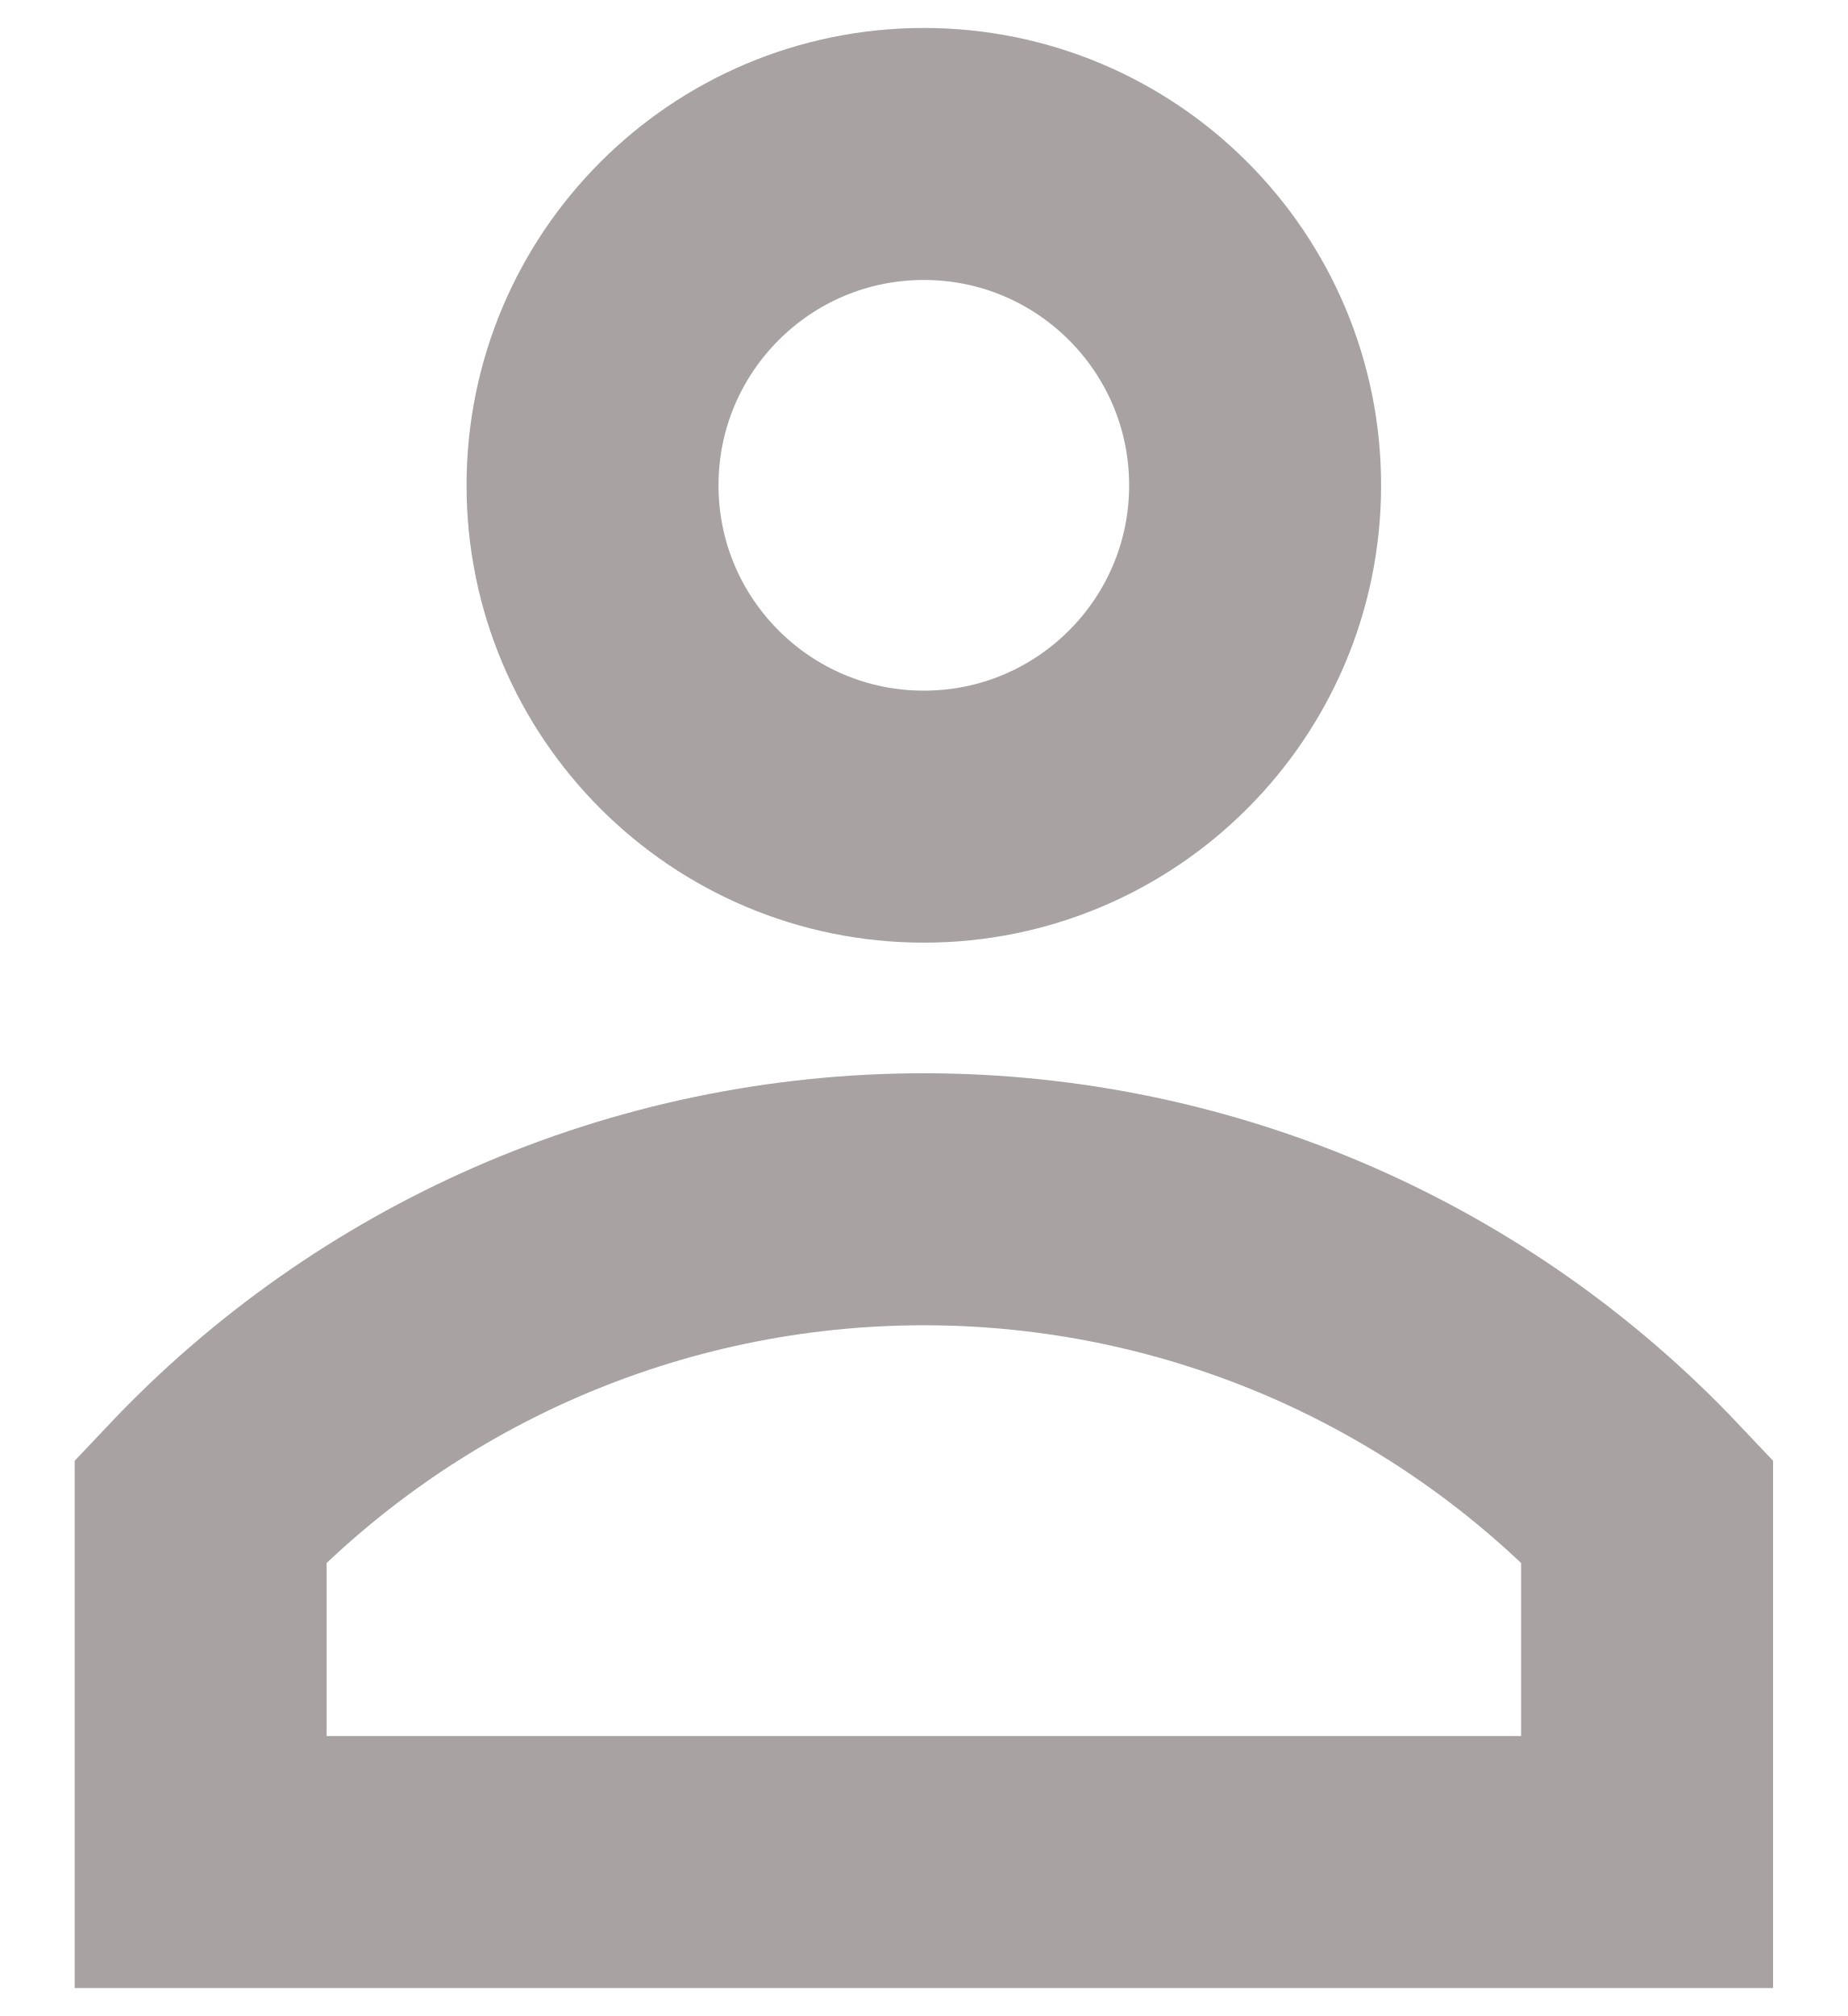
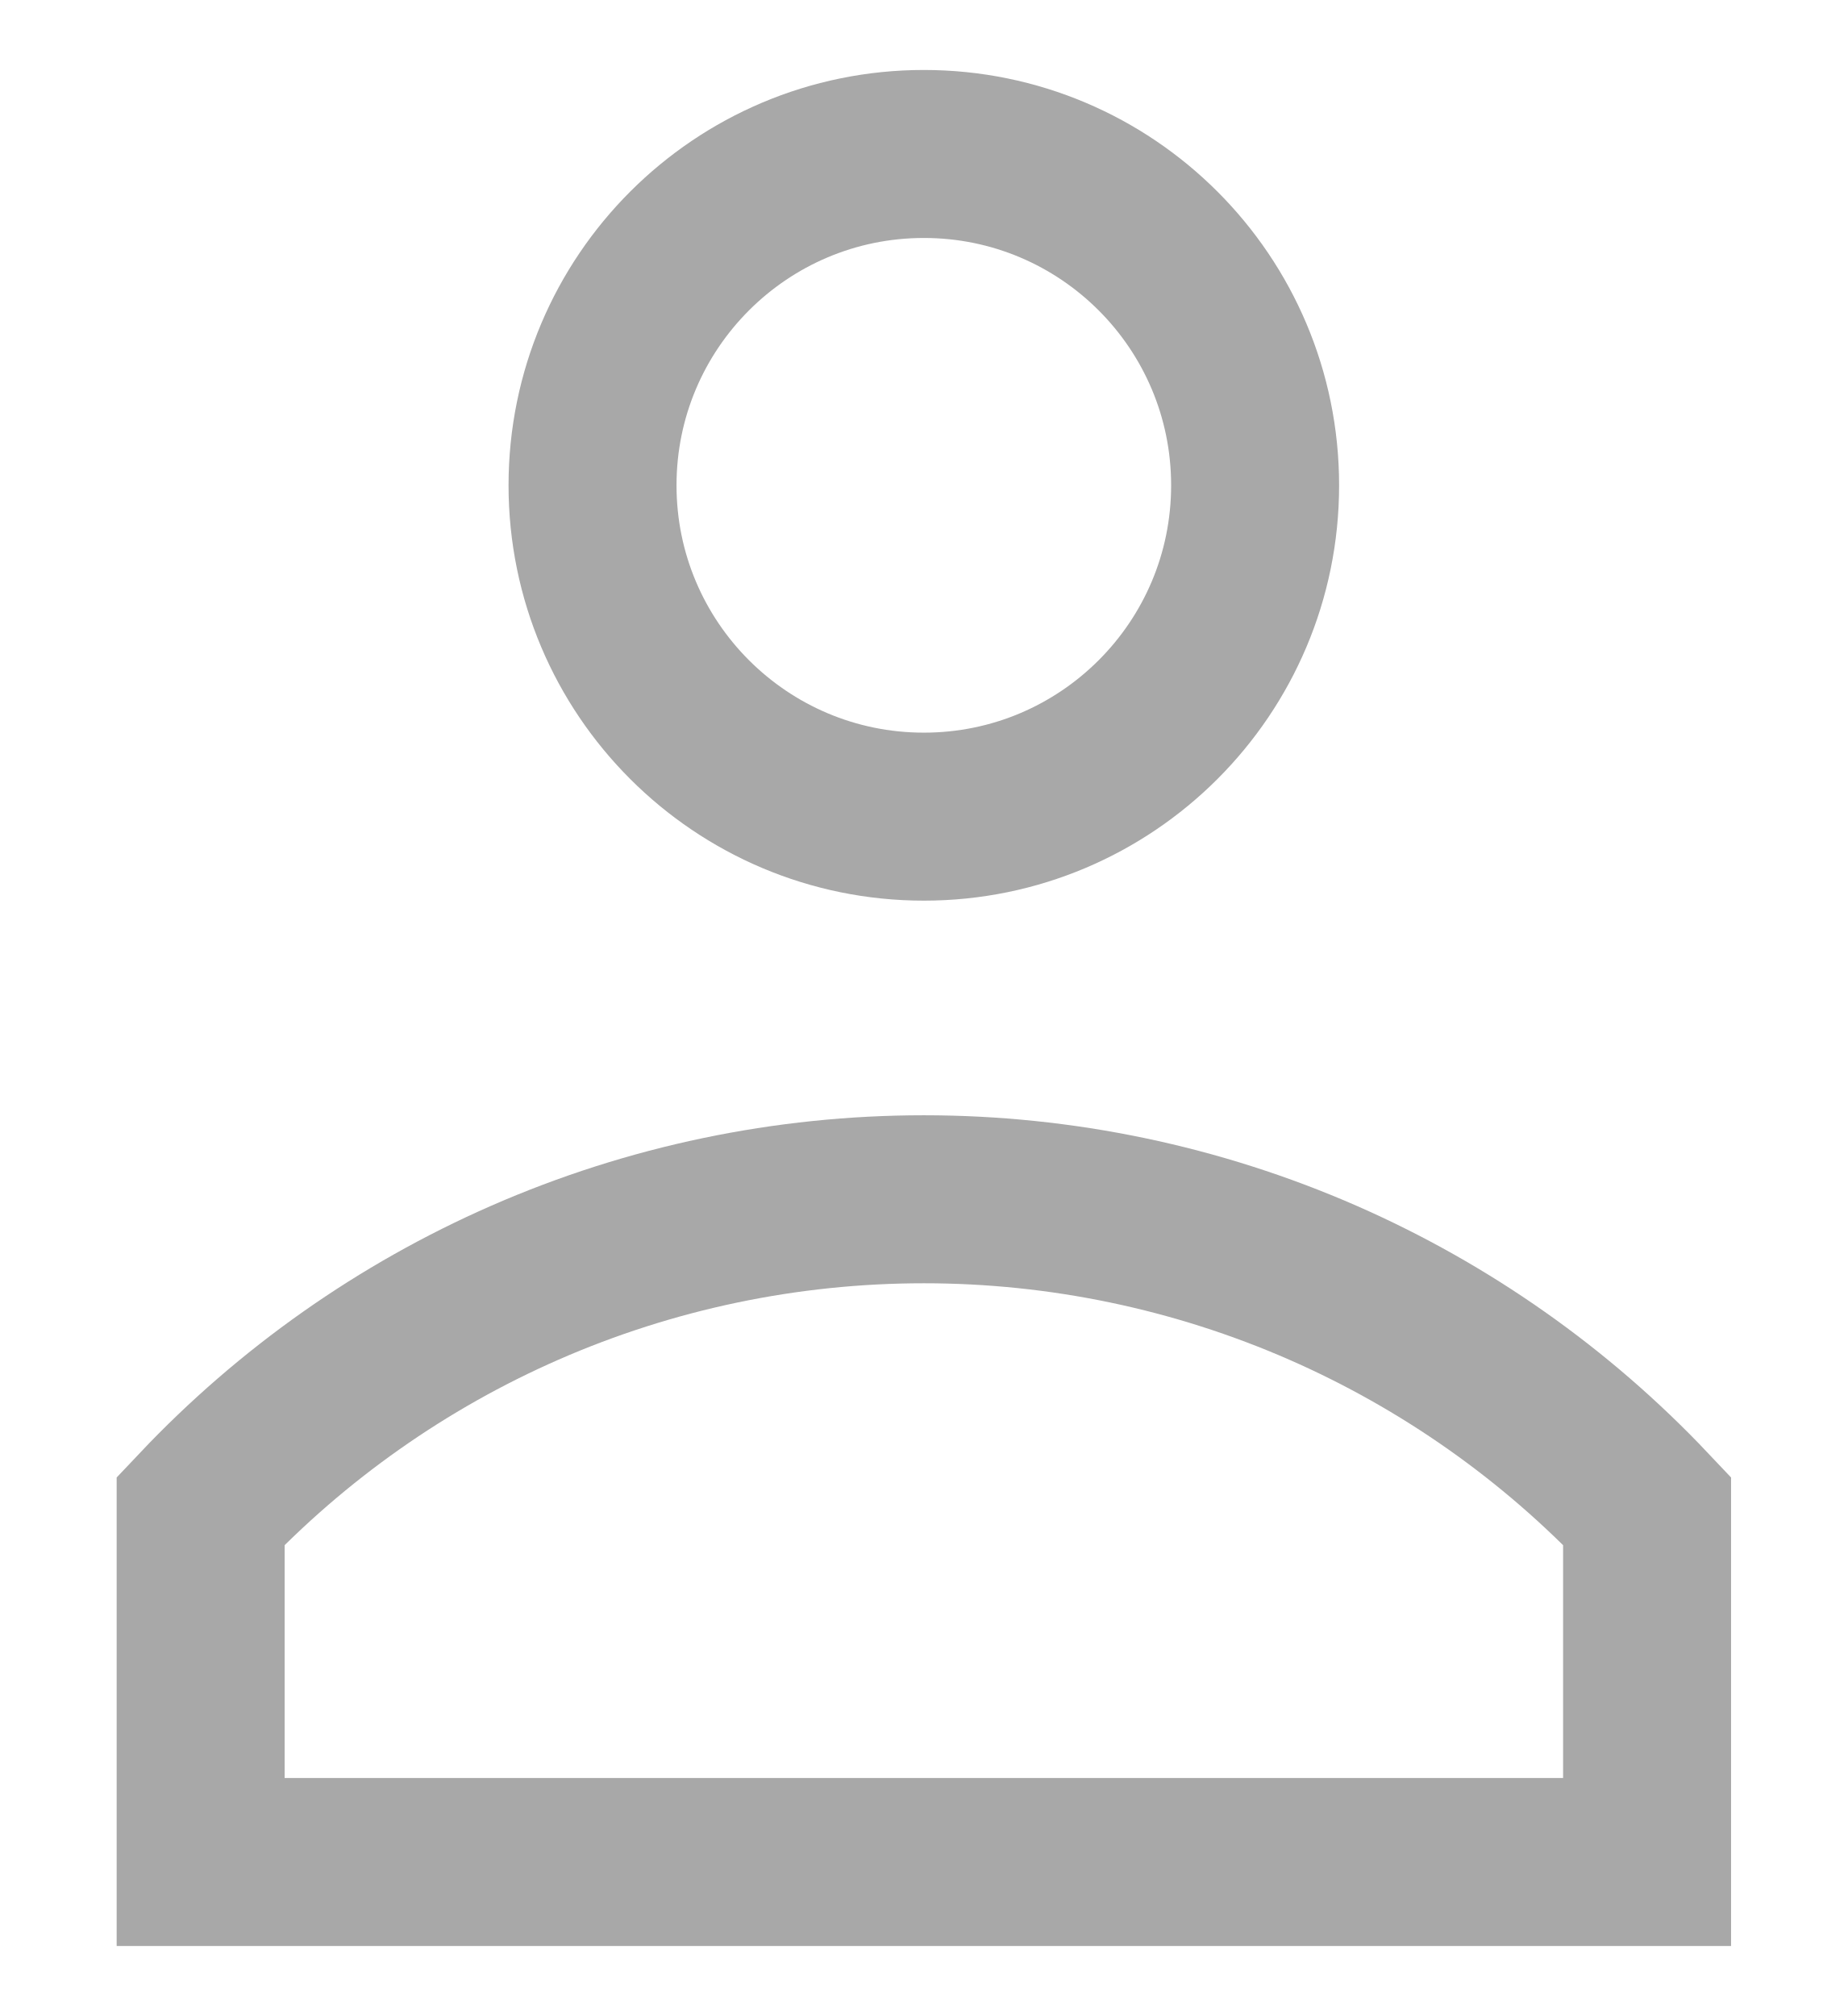
<svg xmlns="http://www.w3.org/2000/svg" width="22" height="24" viewBox="0 0 22 24" fill="none">
-   <path d="M15.752 15.271C17.207 15.909 18.52 16.833 19.611 17.987V22.167H2.389V17.987C3.48 16.833 4.792 15.909 6.248 15.271C7.746 14.615 9.364 14.277 11 14.277C12.635 14.277 14.253 14.615 15.752 15.271ZM14.944 5.778C14.944 7.956 13.178 9.722 11 9.722C8.821 9.722 7.055 7.956 7.055 5.778C7.055 3.599 8.821 1.833 11 1.833C13.178 1.833 14.944 3.599 14.944 5.778Z" stroke="#A8A2A2" stroke-width="3" />
+   <path d="M15.752 15.271C17.207 15.909 18.52 16.833 19.611 17.987V22.167H2.389V17.987C3.48 16.833 4.792 15.909 6.248 15.271C7.746 14.615 9.364 14.277 11 14.277C12.635 14.277 14.253 14.615 15.752 15.271ZM14.944 5.778C14.944 7.956 13.178 9.722 11 9.722C8.821 9.722 7.055 7.956 7.055 5.778C7.055 3.599 8.821 1.833 11 1.833C13.178 1.833 14.944 3.599 14.944 5.778Z" stroke="#a8a8a8" stroke-width="2" />
</svg>
